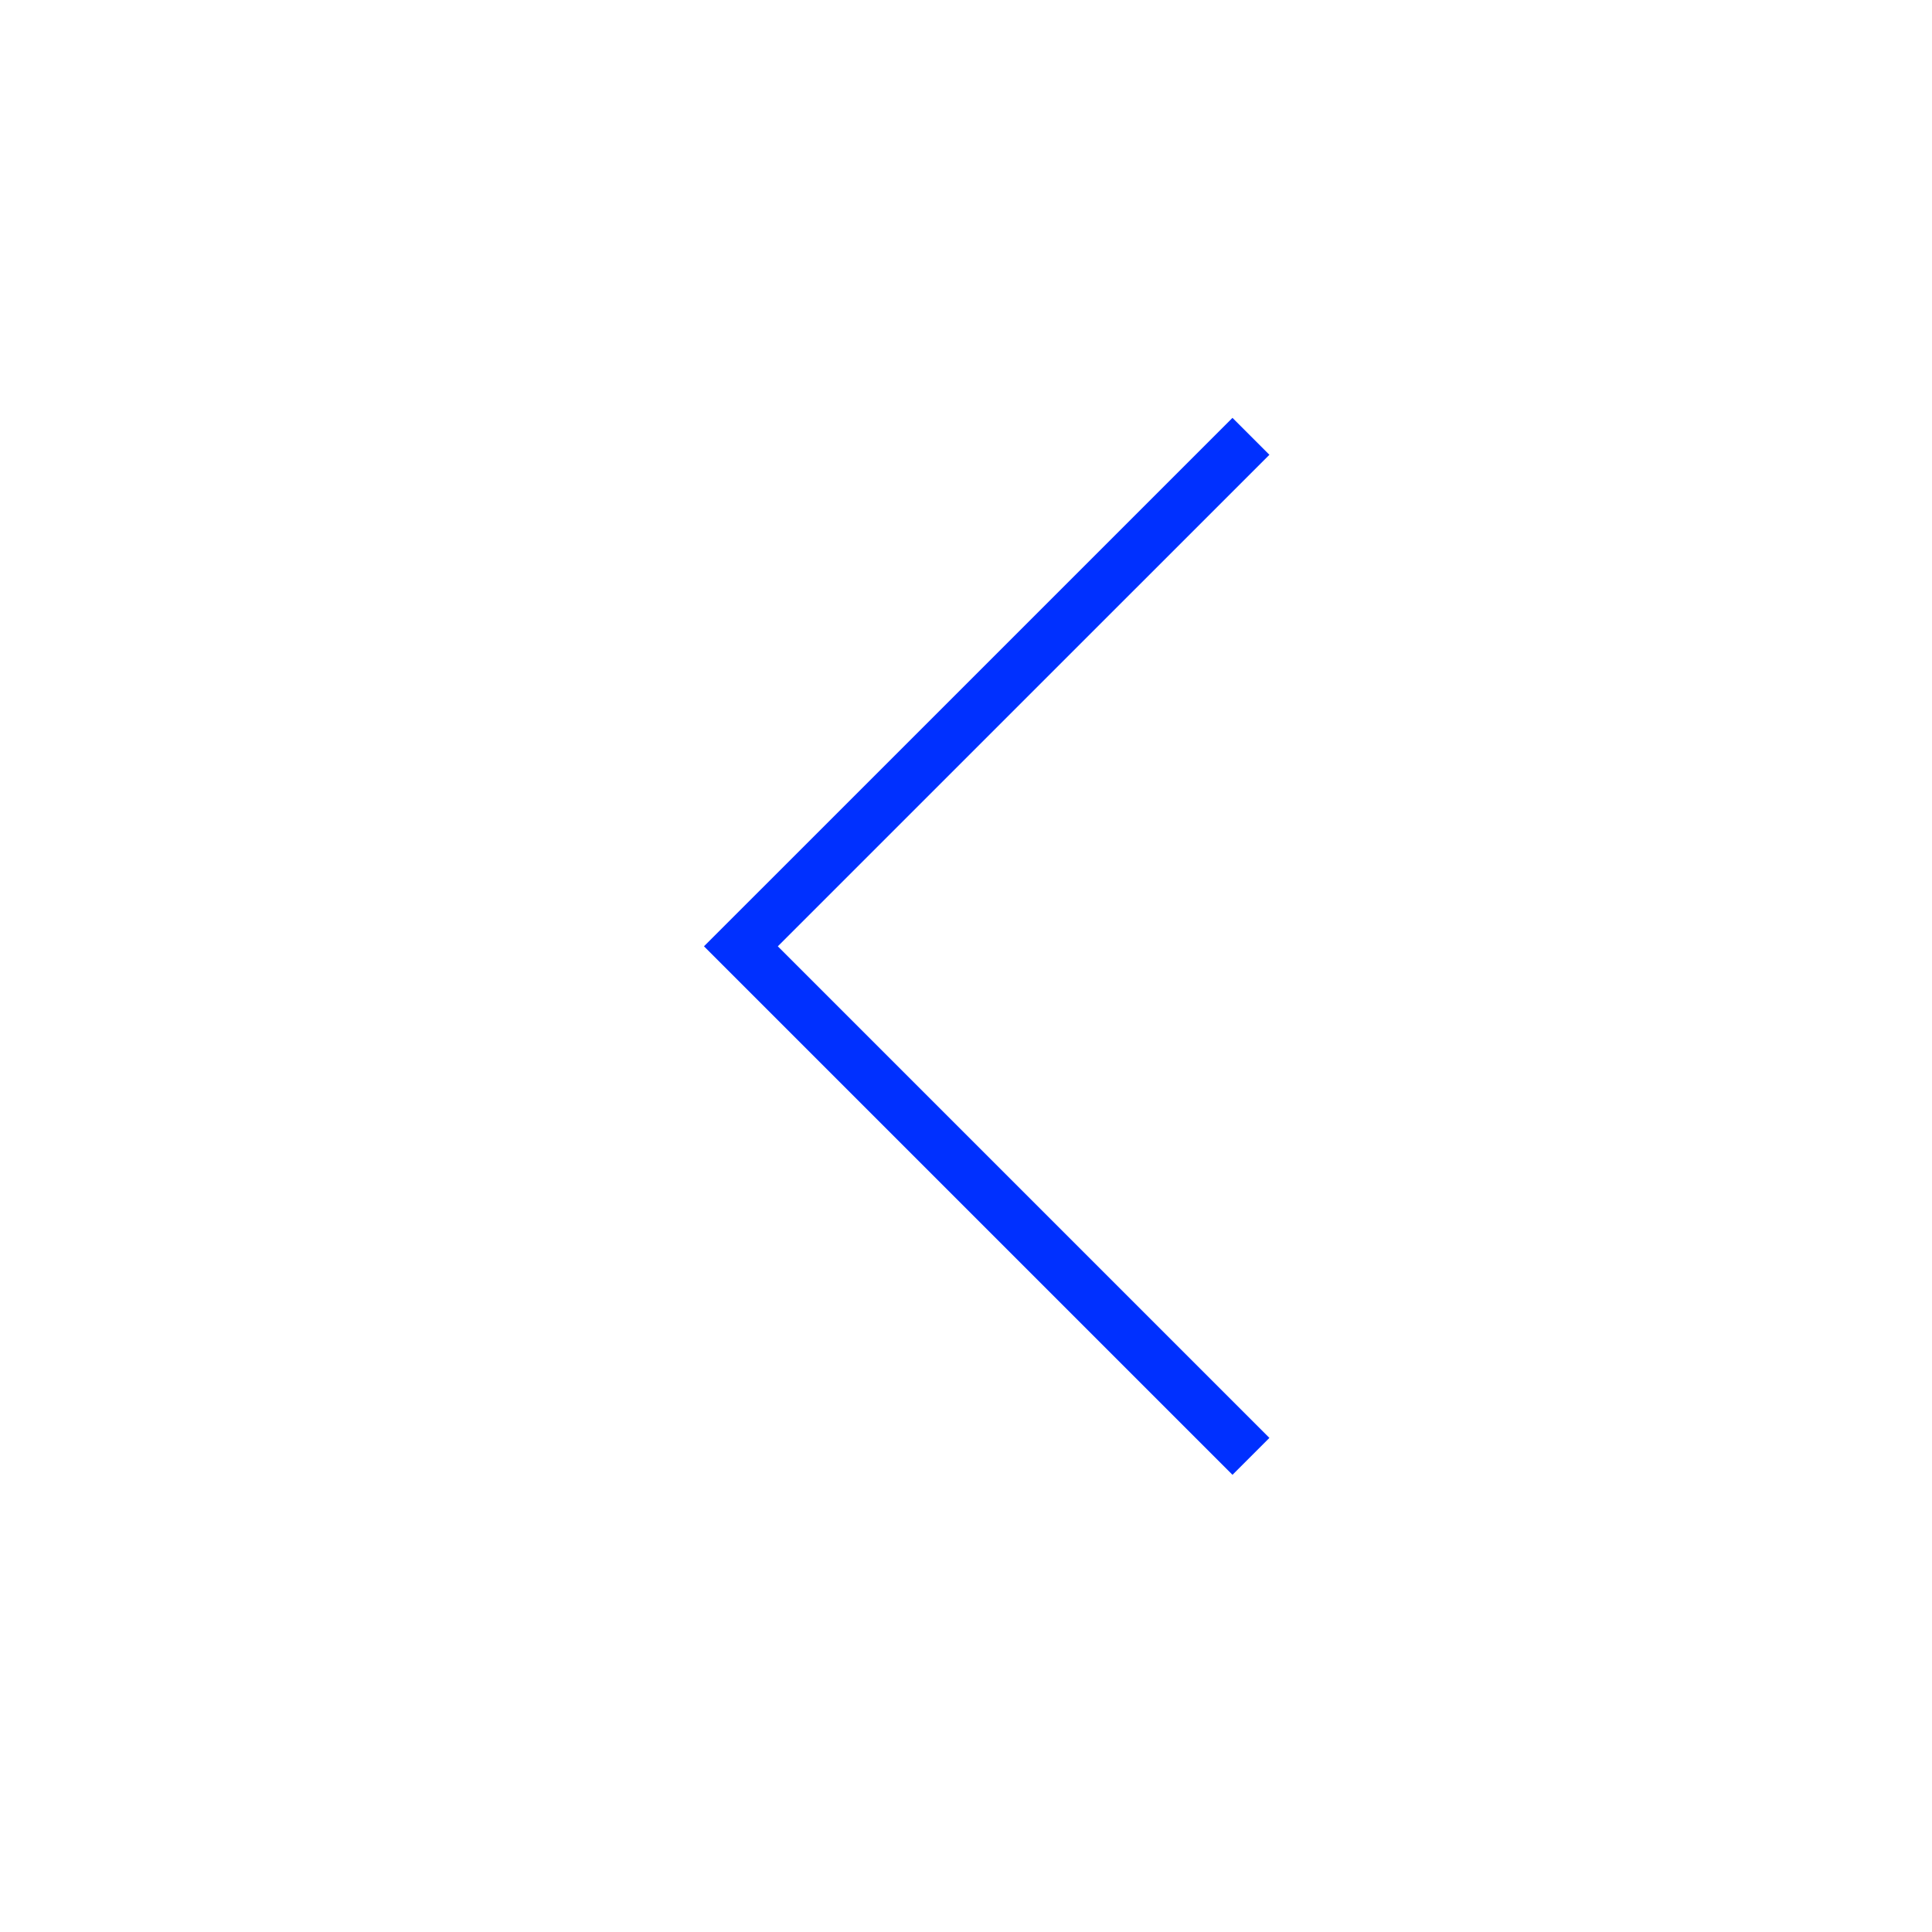
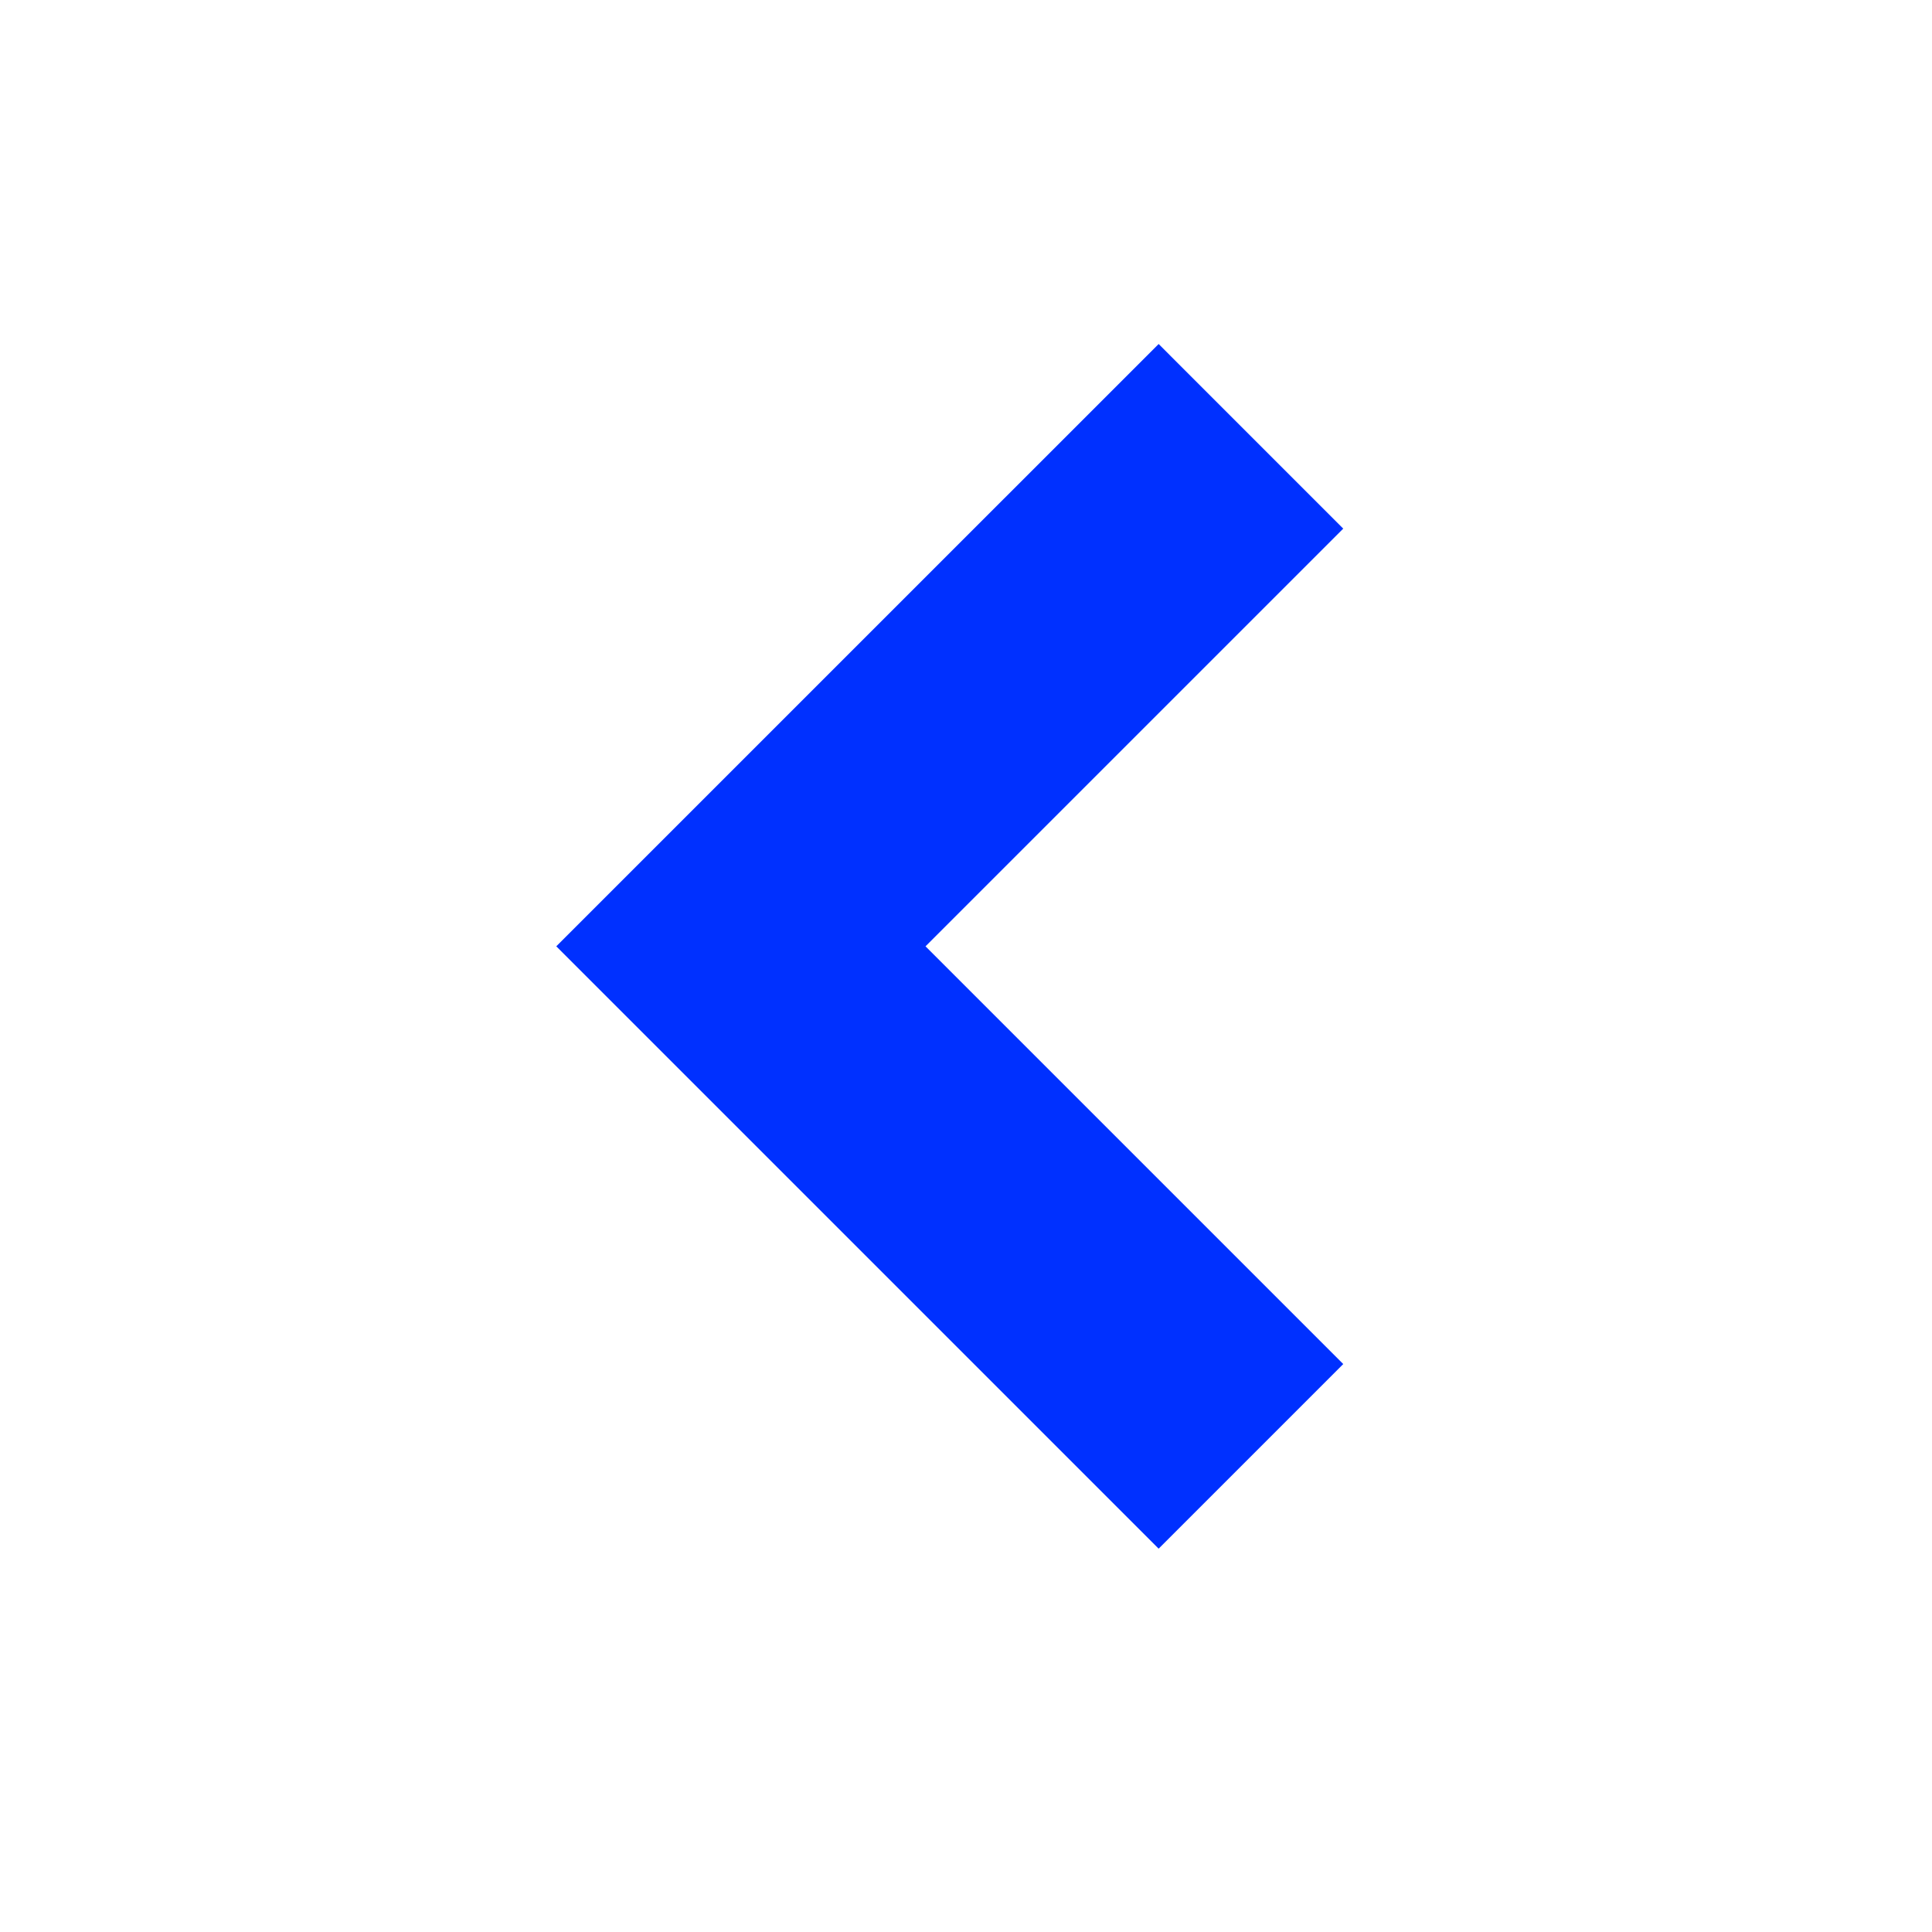
<svg xmlns="http://www.w3.org/2000/svg" width="37px" height="37px" viewBox="0 0 37 37" version="1.1">
  <g id="Page-1" stroke="none" stroke-width="1" fill="none" fill-rule="evenodd">
-     <g id="assets" transform="translate(-210, -322)" stroke="#0030FF">
+     <g id="assets" transform="translate(-210, -322)" stroke="#0030FF" stroke-width="5">
      <polyline id="Path-2" points="233.957 330.356 224.189 340.123 233.957 349.891" />
    </g>
  </g>
</svg>
